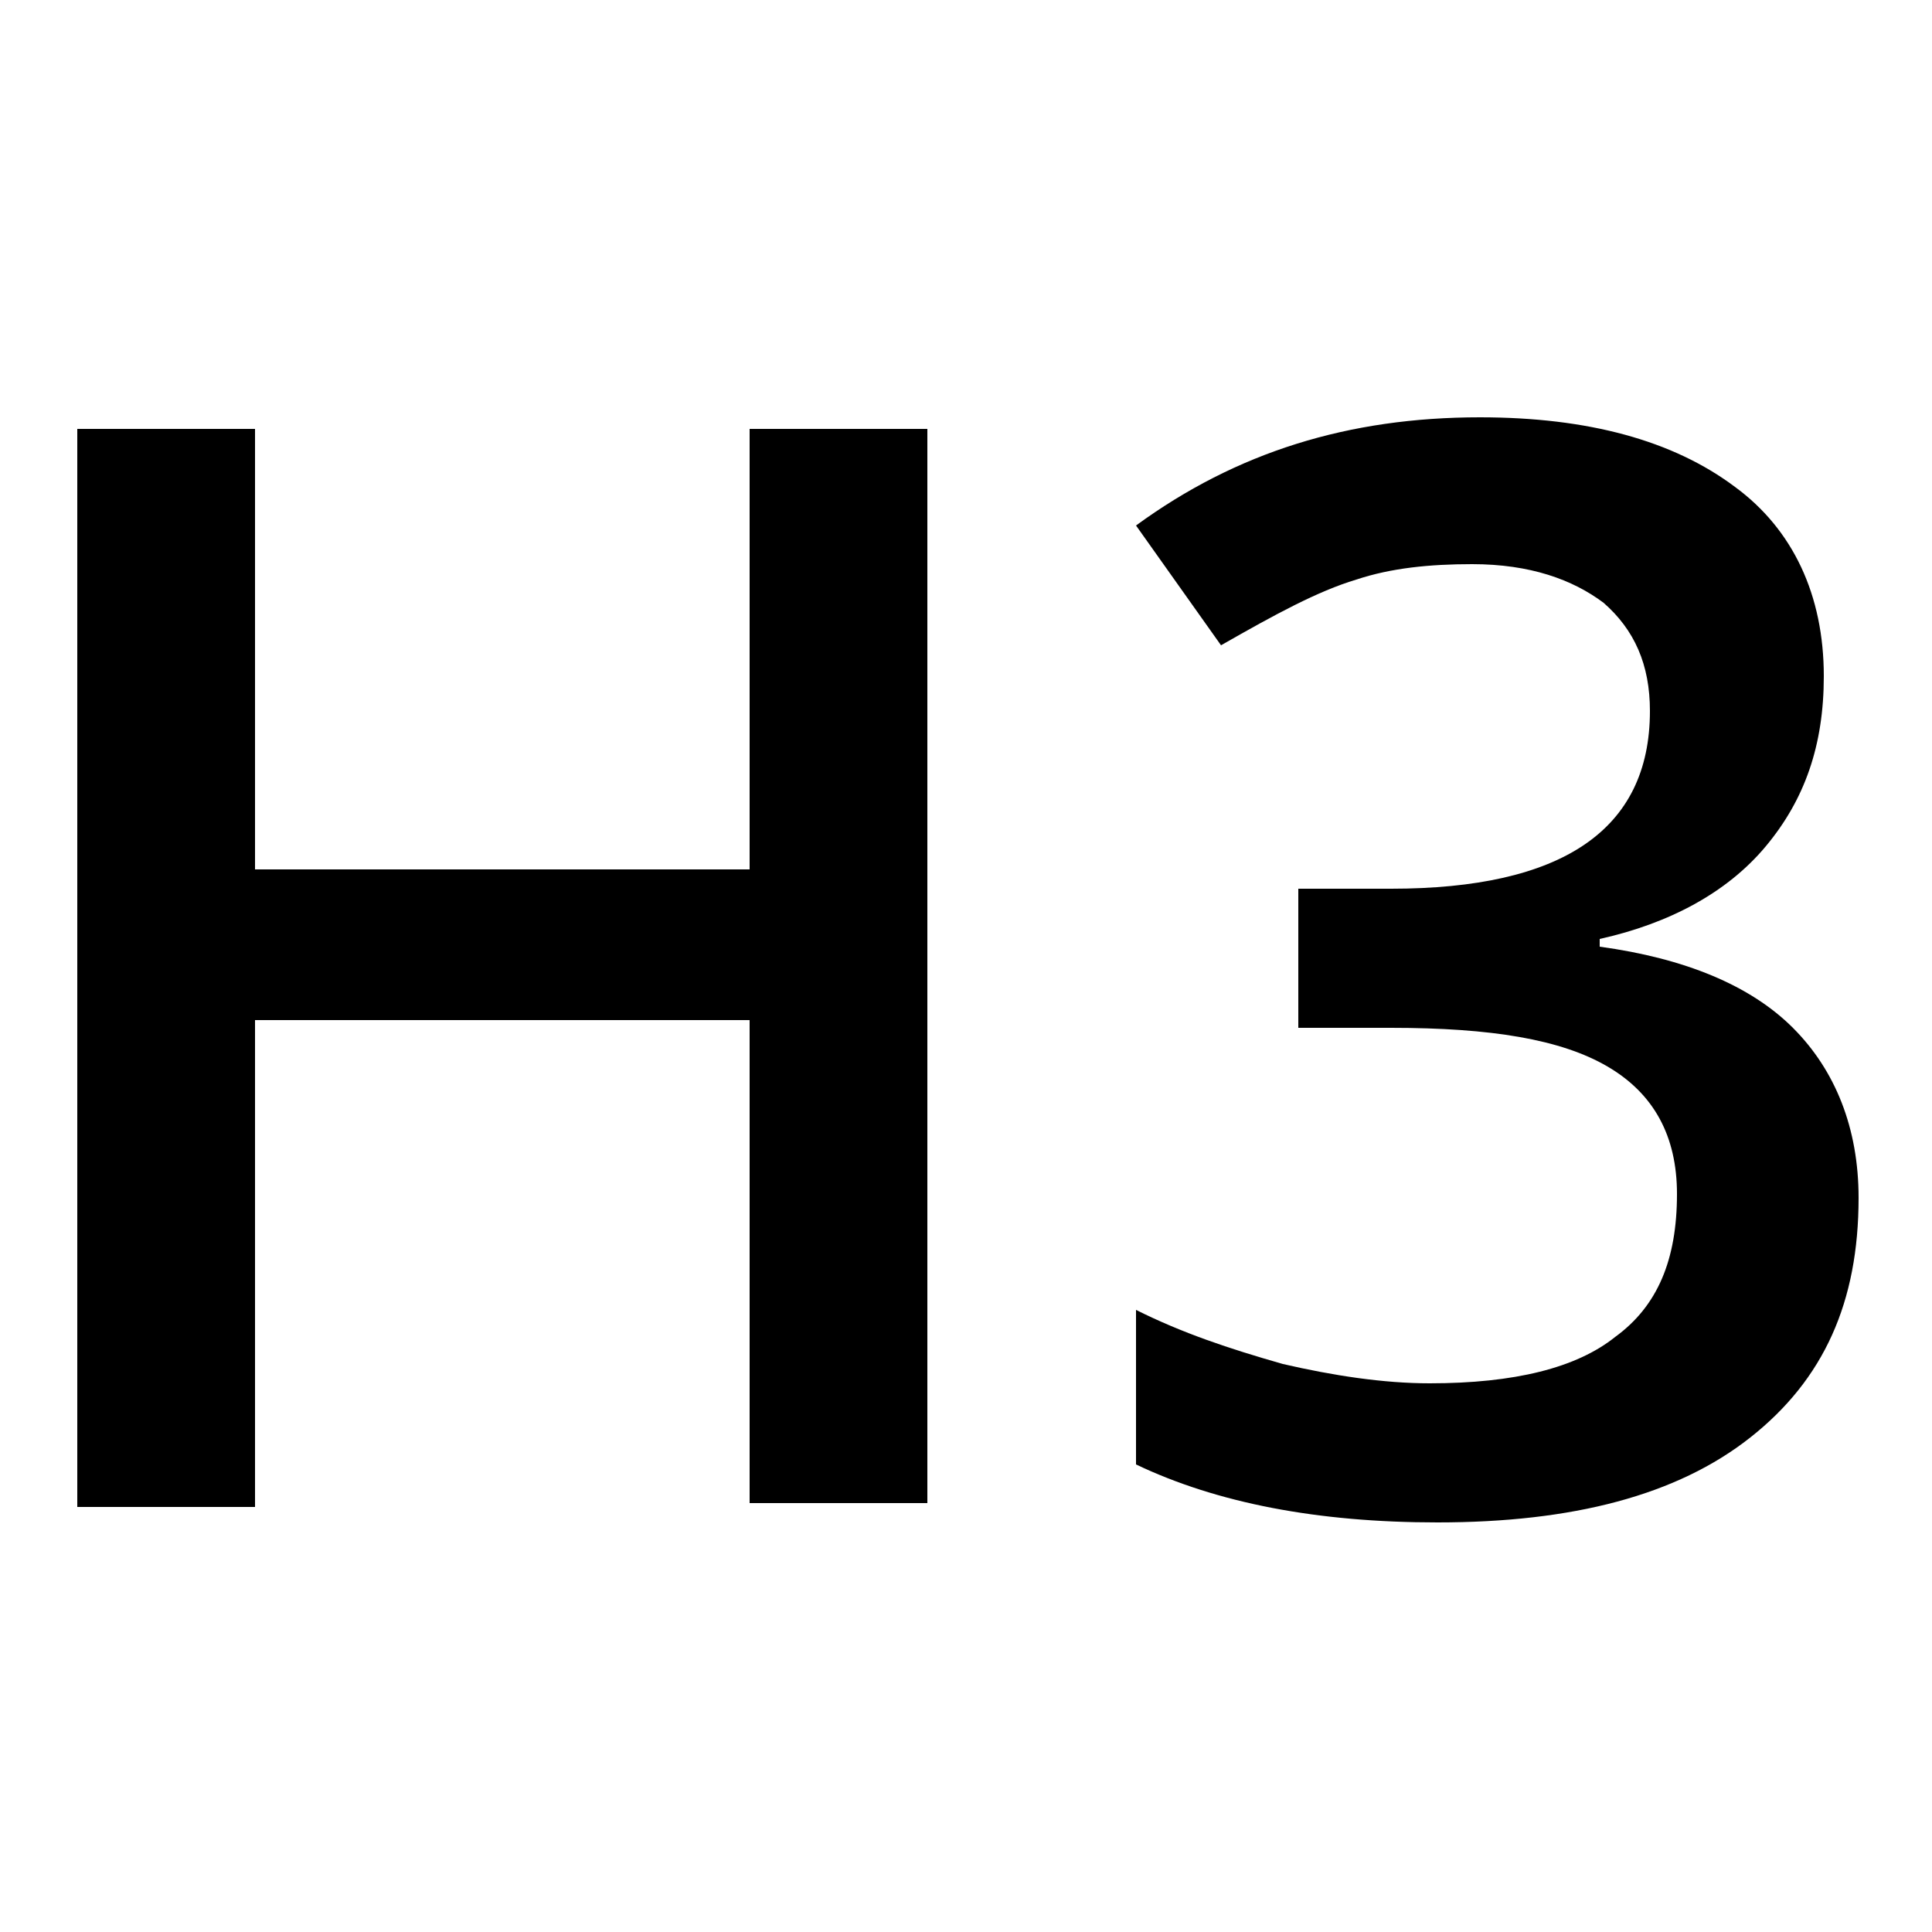
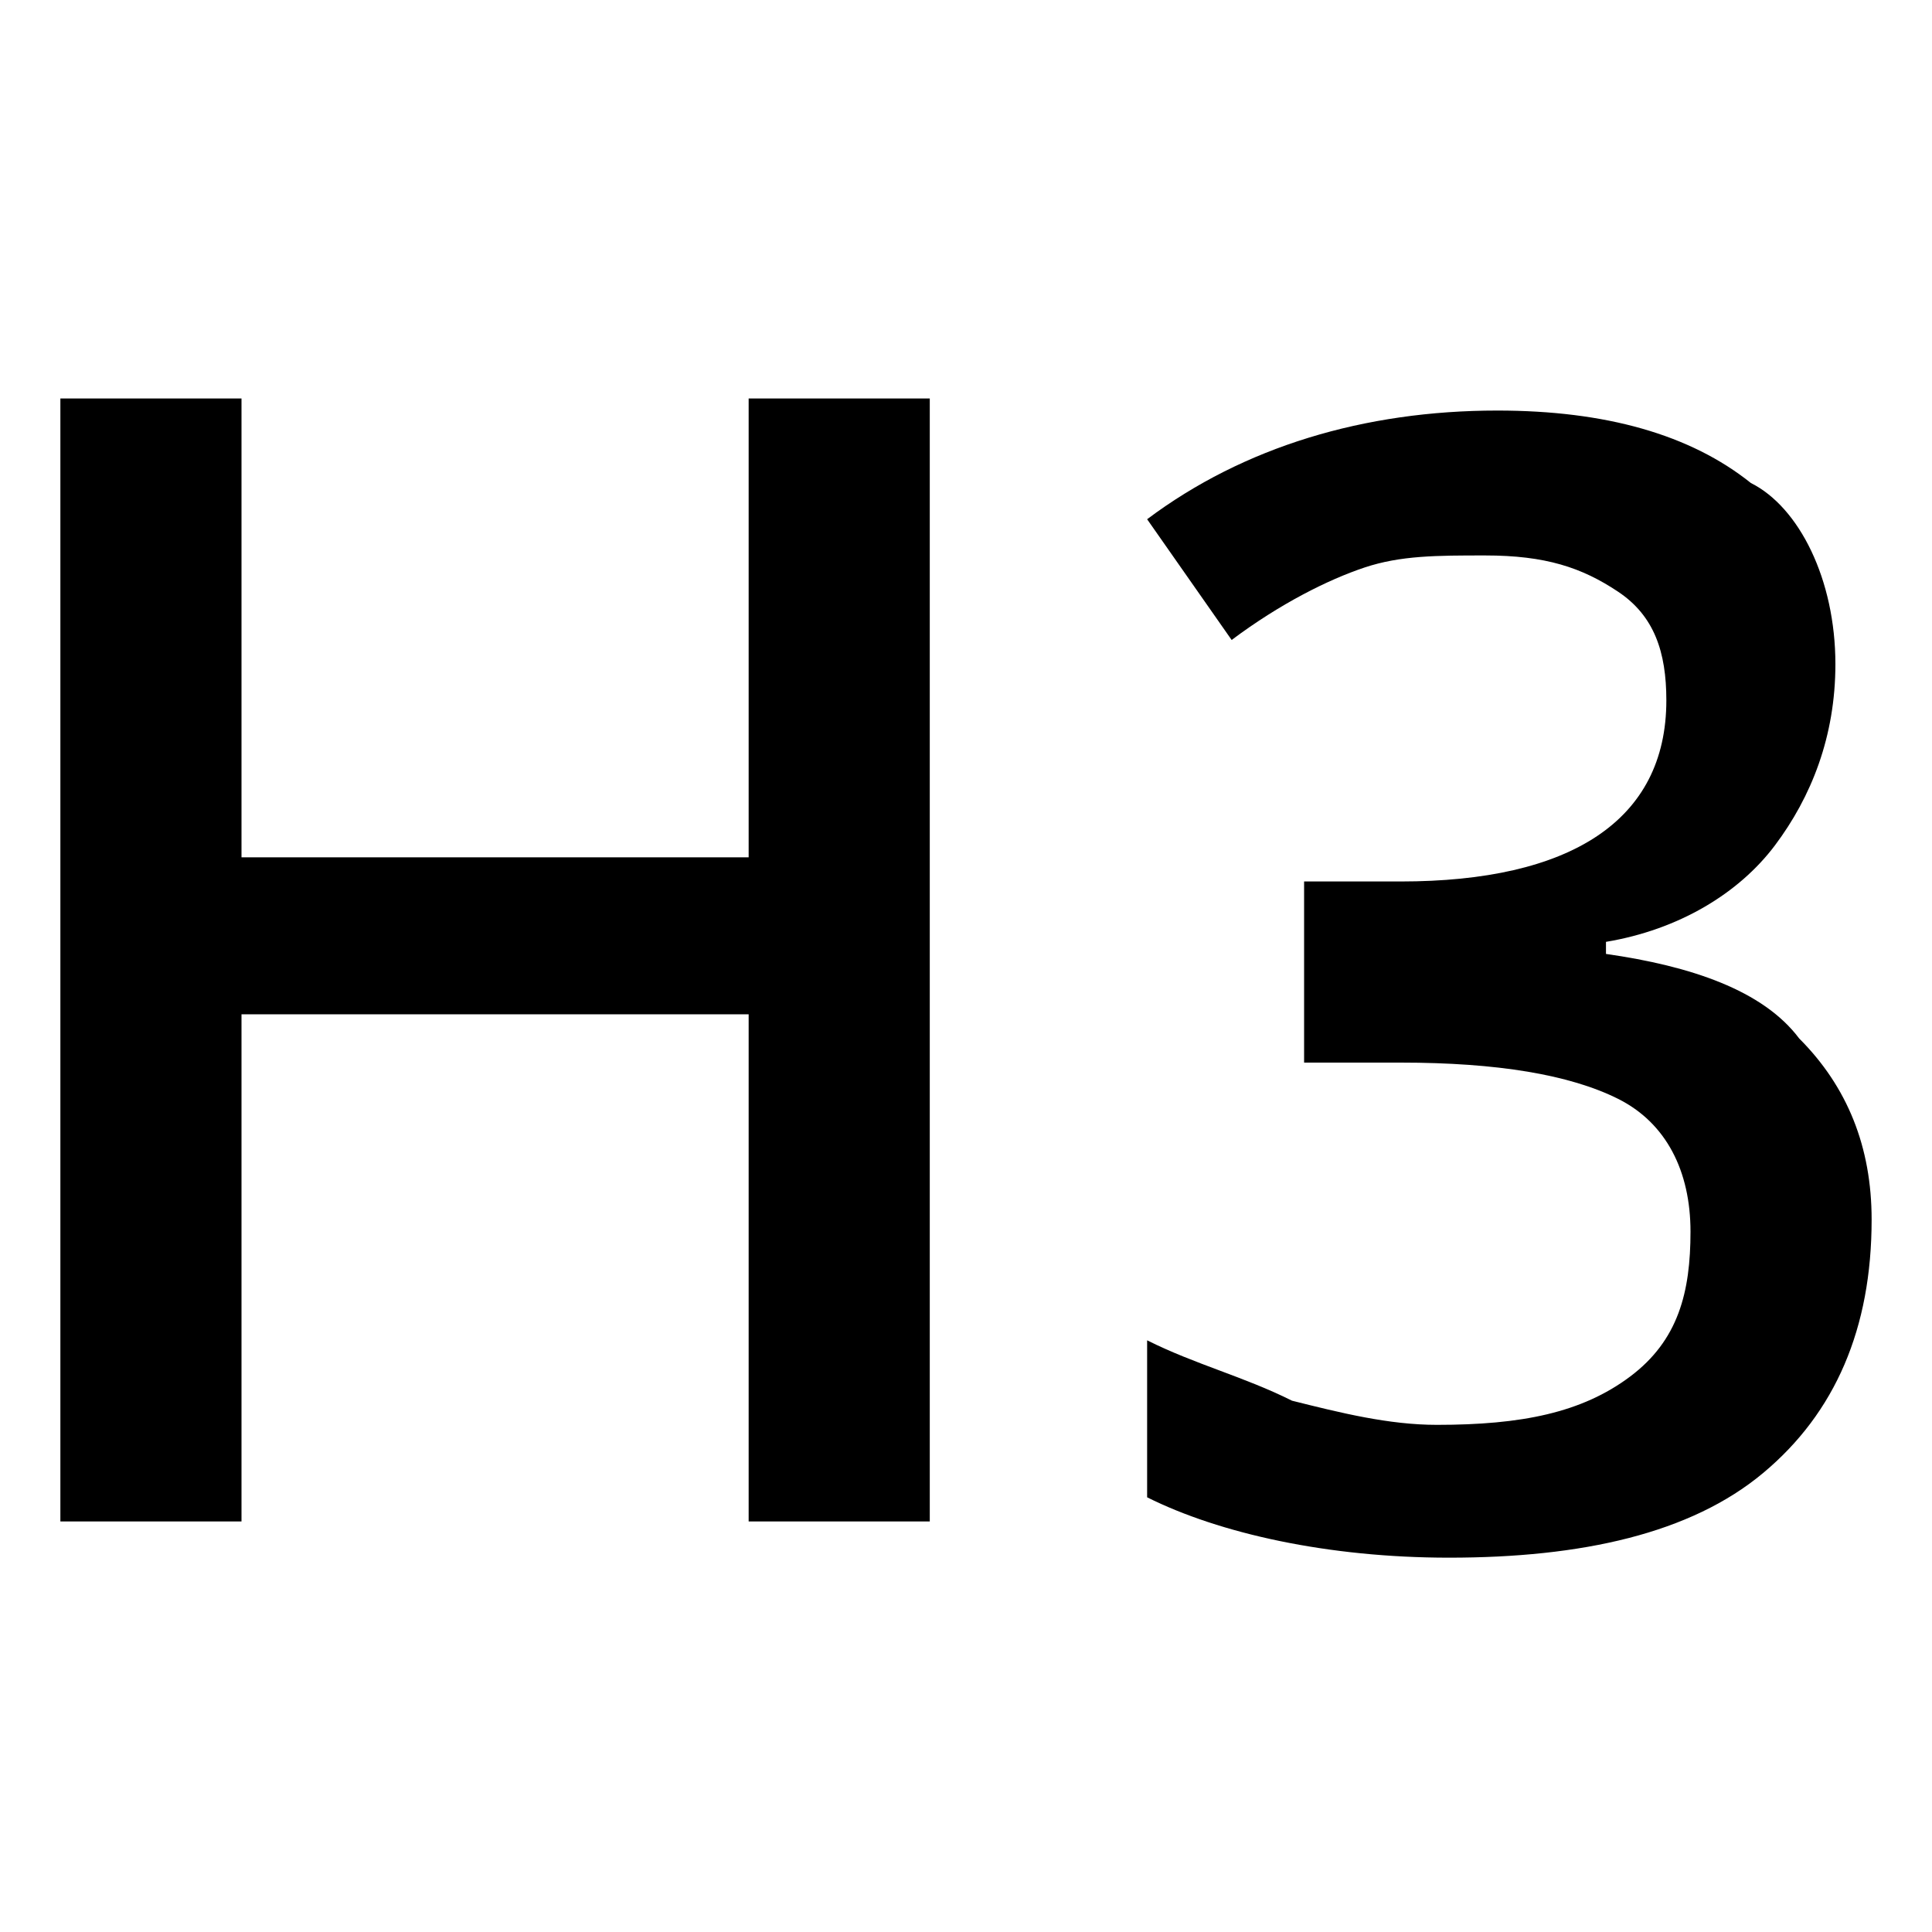
- <svg xmlns="http://www.w3.org/2000/svg" version="1.1" id="Layer_1" x="0px" y="0px" viewBox="0 0 50 50" style="enable-background:new 0 0 50 50;" xml:space="preserve">
-   <path d="M24,38.9h-4.6V26.4H6.6v12.6H2V11.1h4.6v11.4h12.8V11.1H24V38.9z" />
-   <path d="M47.2,17.5c0,1.8-0.5,3.2-1.5,4.4c-1,1.2-2.5,2-4.3,2.4v0.2c2.2,0.3,3.9,1,5,2.1c1.1,1.1,1.7,2.6,1.7,4.4  c0,2.7-0.9,4.7-2.8,6.2c-1.9,1.5-4.6,2.2-8.1,2.2c-3.1,0-5.7-0.5-7.8-1.5v-4c1.2,0.6,2.4,1,3.8,1.4c1.3,0.3,2.6,0.5,3.8,0.5  c2.2,0,3.8-0.4,4.8-1.2c1.1-0.8,1.6-2,1.6-3.7c0-1.5-0.6-2.6-1.8-3.3c-1.2-0.7-3-1-5.6-1h-2.4v-3.6H36c4.4,0,6.7-1.5,6.7-4.6  c0-1.2-0.4-2.1-1.2-2.8c-0.8-0.6-1.9-1-3.4-1c-1.1,0-2.1,0.1-3,0.4c-1,0.3-2.1,0.9-3.5,1.7l-2.2-3.1c2.6-1.9,5.5-2.8,8.9-2.8  c2.8,0,5,0.6,6.6,1.8C46.4,13.7,47.2,15.4,47.2,17.5z" />
+ <svg xmlns="http://www.w3.org/2000/svg" version="1.1" id="Layer_1" x="0px" y="0px" viewBox="0 0 16 16" style="enable-background:new 0 0 16 16;" xml:space="preserve">
+   <path d="M7.7,12.6H6.2V8.4H2v4.2H0.5V3.3H2v3.8h4.2V3.3h1.5V12.6z" />
+   <path d="M15.2,5.5c0,0.6-0.2,1.1-0.5,1.5c-0.3,0.4-0.8,0.7-1.4,0.8v0.1c0.7,0.1,1.3,0.3,1.6,0.7c0.4,0.4,0.6,0.9,0.6,1.5  c0,0.9-0.3,1.6-0.9,2.1c-0.6,0.5-1.5,0.7-2.6,0.7c-1,0-1.9-0.2-2.5-0.5v-1.3c0.4,0.2,0.8,0.3,1.2,0.5c0.4,0.1,0.8,0.2,1.2,0.2  c0.7,0,1.2-0.1,1.6-0.4c0.4-0.3,0.5-0.7,0.5-1.2c0-0.5-0.2-0.9-0.6-1.1s-1-0.3-1.8-0.3h-0.8V7.3h0.8c1.4,0,2.2-0.5,2.2-1.5  c0-0.4-0.1-0.7-0.4-0.9c-0.3-0.2-0.6-0.3-1.1-0.3c-0.4,0-0.7,0-1,0.1c-0.3,0.1-0.7,0.3-1.1,0.6l-0.7-1c0.8-0.6,1.8-0.9,2.9-0.9  c0.9,0,1.6,0.2,2.1,0.6C14.9,4.2,15.2,4.8,15.2,5.5z" />
</svg>
